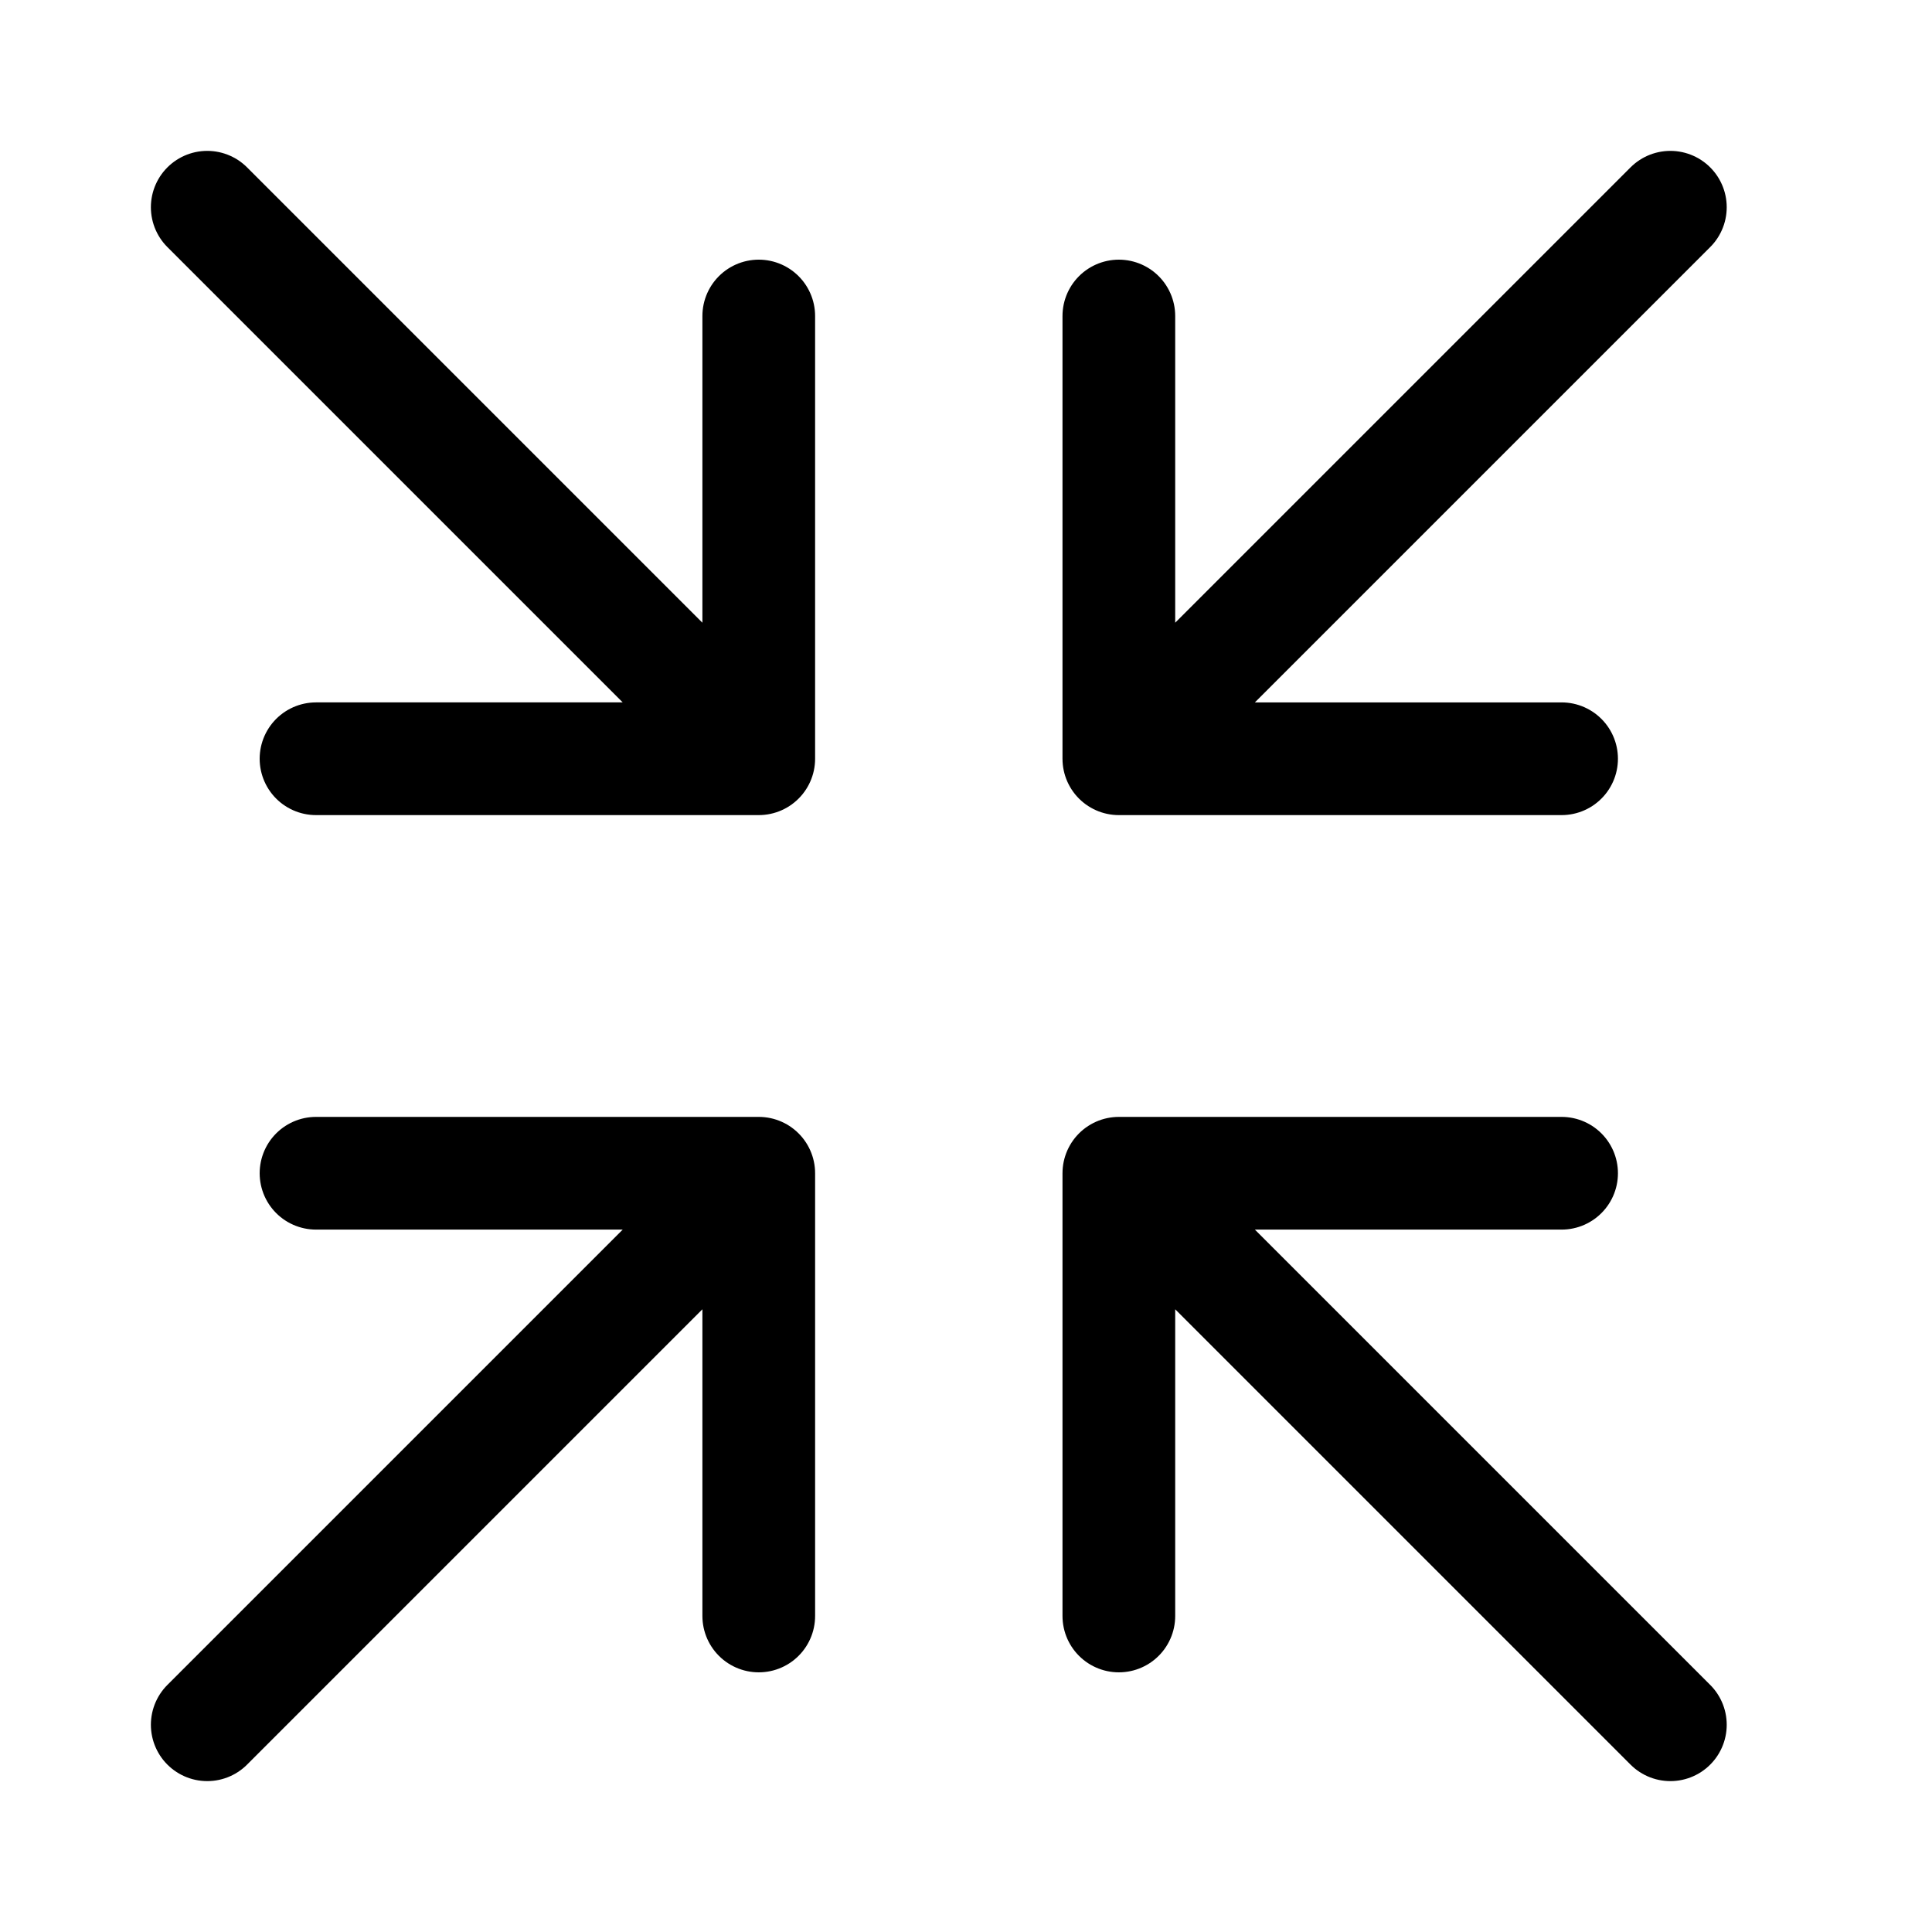
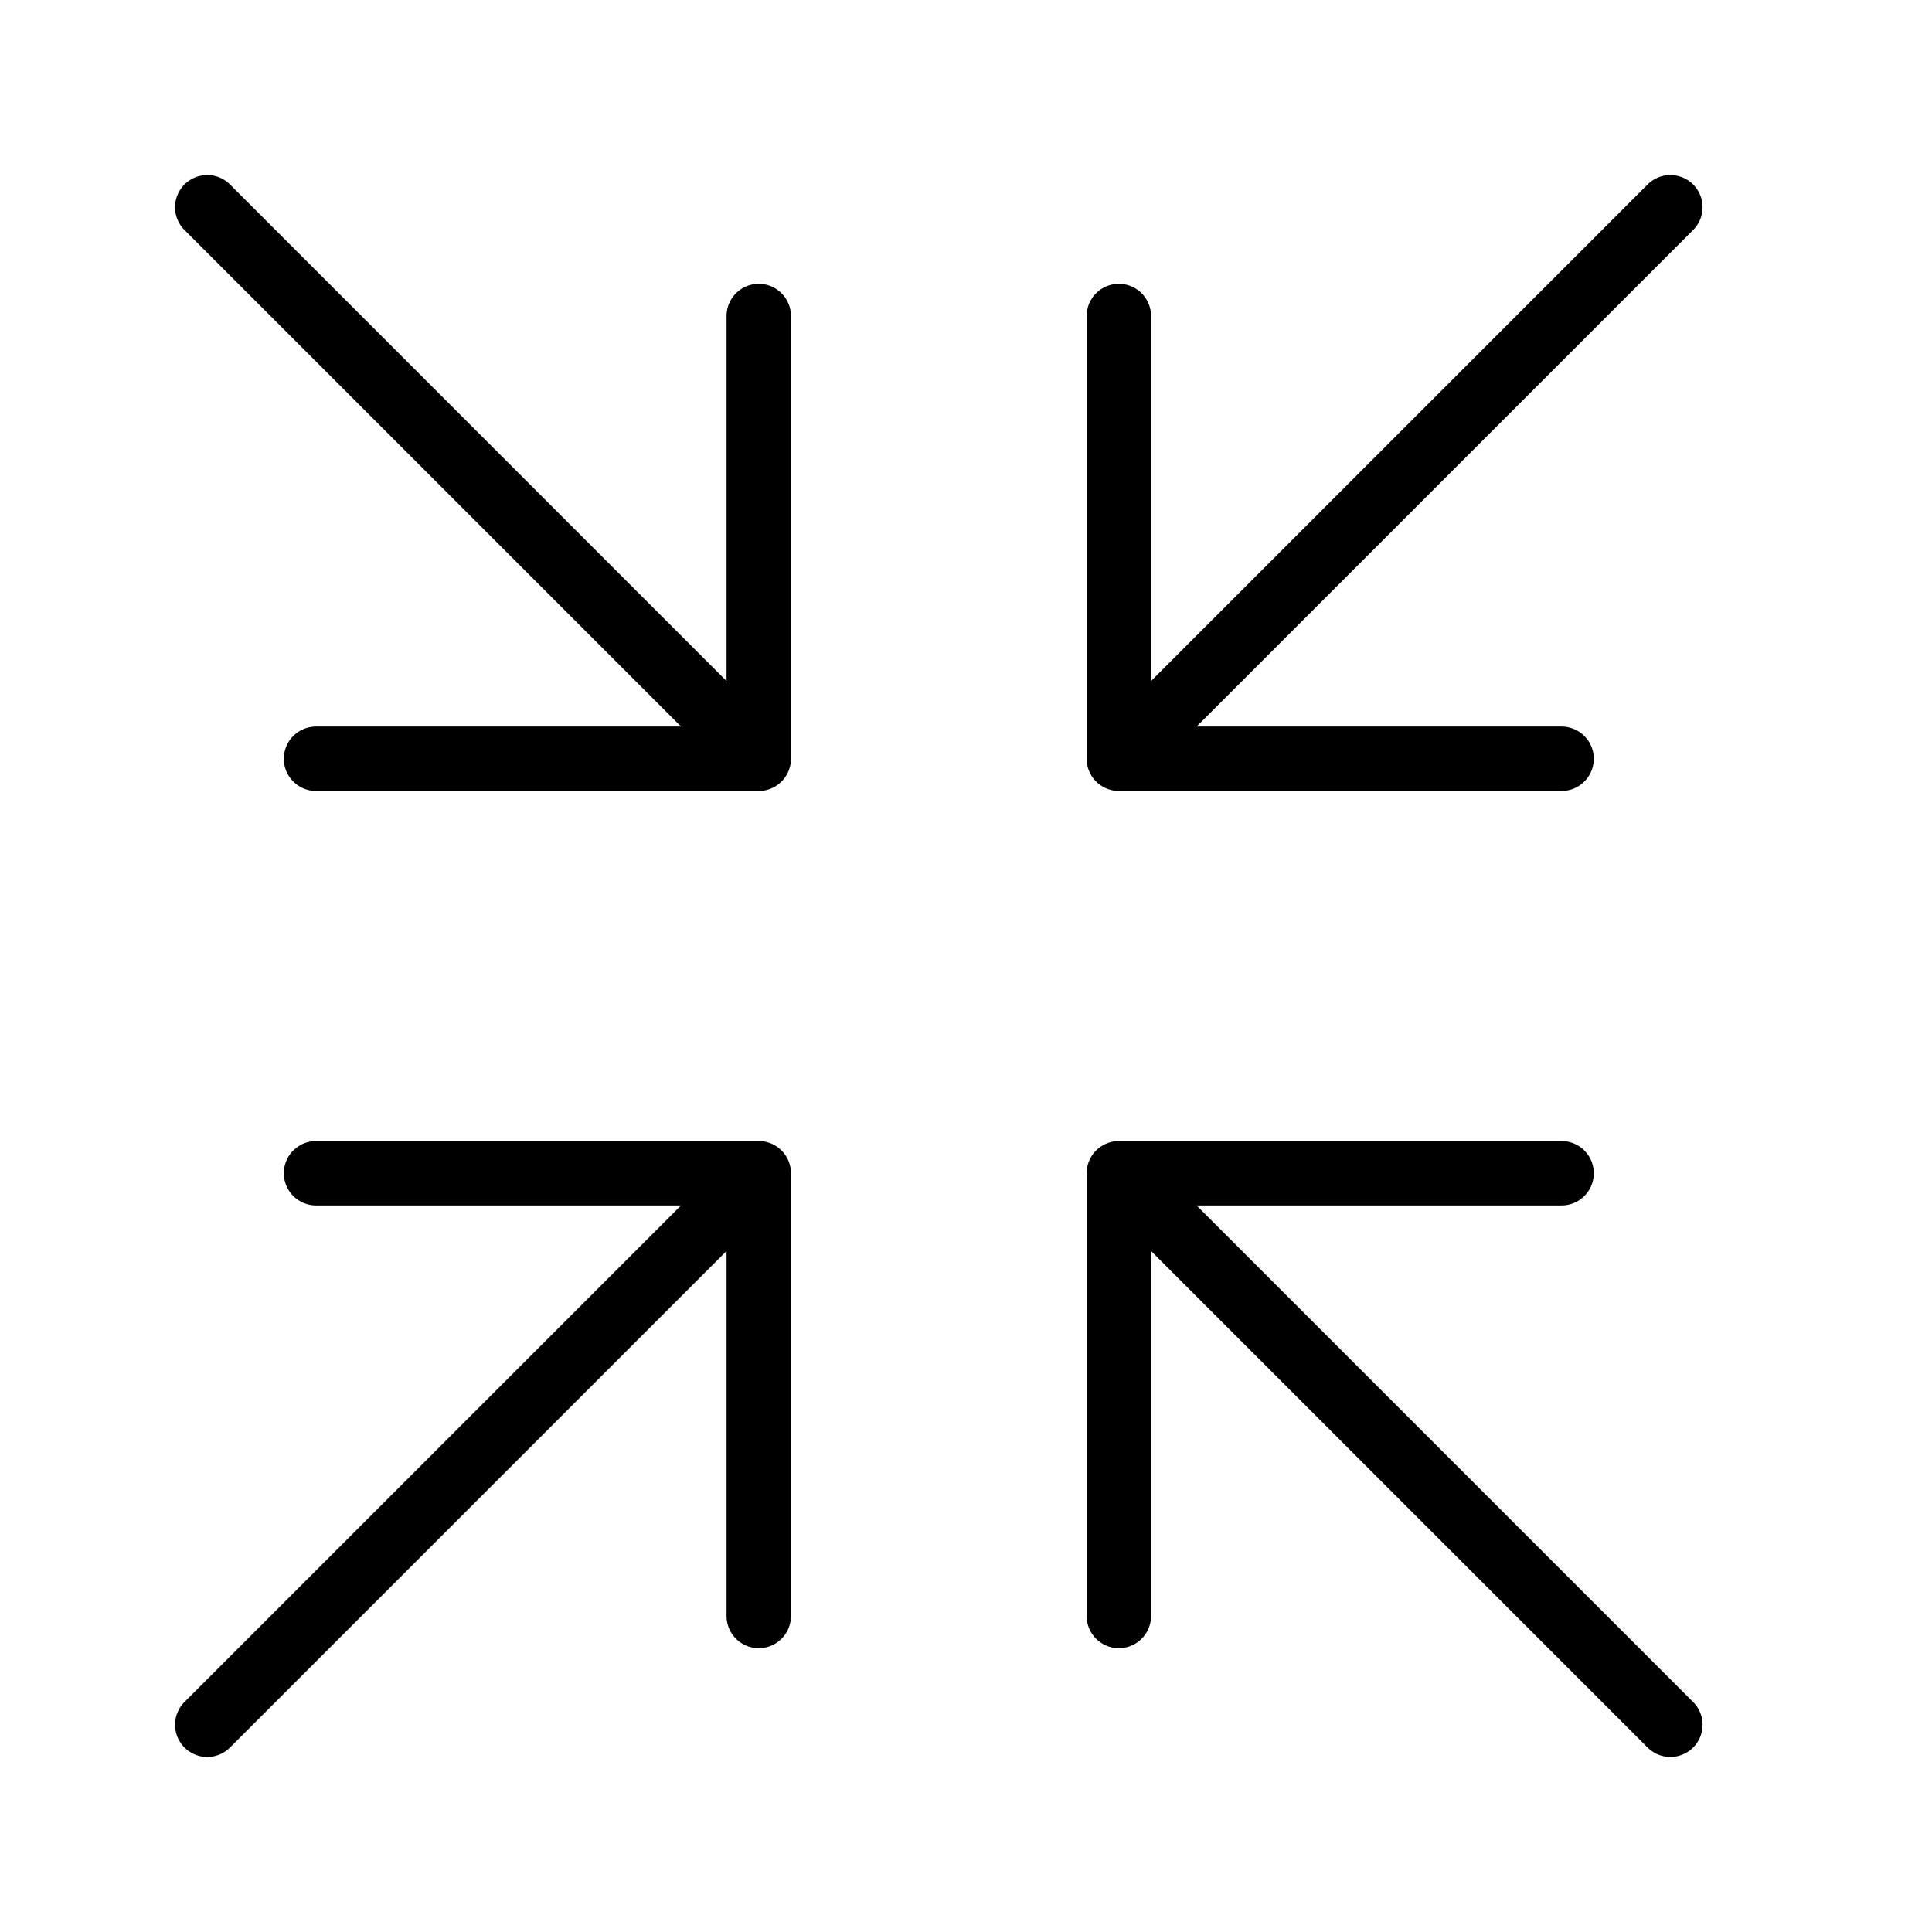
<svg xmlns="http://www.w3.org/2000/svg" width="100%" height="100%" viewBox="0 0 24 24" version="1.1" xml:space="preserve" style="fill-rule:evenodd;clip-rule:evenodd;stroke-linecap:round;stroke-linejoin:round;stroke-miterlimit:1.5;">
-   <g transform="matrix(0.702862,-0.702862,0.707107,0.707107,8.70473,18.2062)">
-     <g transform="matrix(1.00604,2.22045e-16,-3.33067e-16,1,-5.31331,-22.6543)">
-       <path d="M12,7.266L12,16.766M15.889,13.066L12,16.955L8.111,13.066" style="fill:none;stroke:black;stroke-width:1.4px;" />
+   <g id="Layer1">
+     <g transform="matrix(0.707107,-0.707107,-0.707107,-0.707107,17.4024,35.0488)">
+       <path d="M12,7.266L12,16.766M15.889,13.066L12,16.955L8.111,13.066" style="fill:none;stroke:black;stroke-width:0.8px;" />
    </g>
-     <g transform="matrix(2.23386e-16,-1,-1.00604,-1.13022e-16,26.9987,9.46377)">
-       <path d="M12,7.266L12,16.766M15.889,13.066L12,16.955L8.111,13.066" style="fill:none;stroke:black;stroke-width:1.4px;" />
+     <g transform="matrix(0.707107,-0.707107,0.707107,0.707107,-11.0488,5.9218)">
+       <path d="M12,7.266L12,16.766M15.889,13.066L12,16.955L8.111,13.066" style="fill:none;stroke:black;stroke-width:0.8px;" />
    </g>
-     <g transform="matrix(2.23386e-16,-1,1.00604,3.31068e-16,-13.9611,9.94162)">
-       <path d="M12,7.266L12,16.766M15.889,13.066L12,16.955L8.111,13.066" style="fill:none;stroke:black;stroke-width:1.4px;" />
+     <g transform="matrix(-0.707107,-0.707107,-0.707107,0.707107,34.373,5.9218)">
+       <path d="M12,7.266L12,16.766M15.889,13.066L12,16.955L8.111,13.066" style="fill:none;stroke:black;stroke-width:0.8px;" />
    </g>
-     <g transform="matrix(1.00604,2.22045e-16,1.13704e-16,-1,-5.79405,18.0597)">
-       <path d="M12,7.266L12,16.766M15.889,13.066L12,16.955L8.111,13.066" style="fill:none;stroke:black;stroke-width:1.4px;" />
+     <g transform="matrix(-0.707107,-0.707107,0.707107,-0.707107,5.9218,35.0488)">
+       <path d="M12,7.266L12,16.766M15.889,13.066L12,16.955L8.111,13.066" style="fill:none;stroke:black;stroke-width:0.8px;" />
    </g>
  </g>
</svg>
